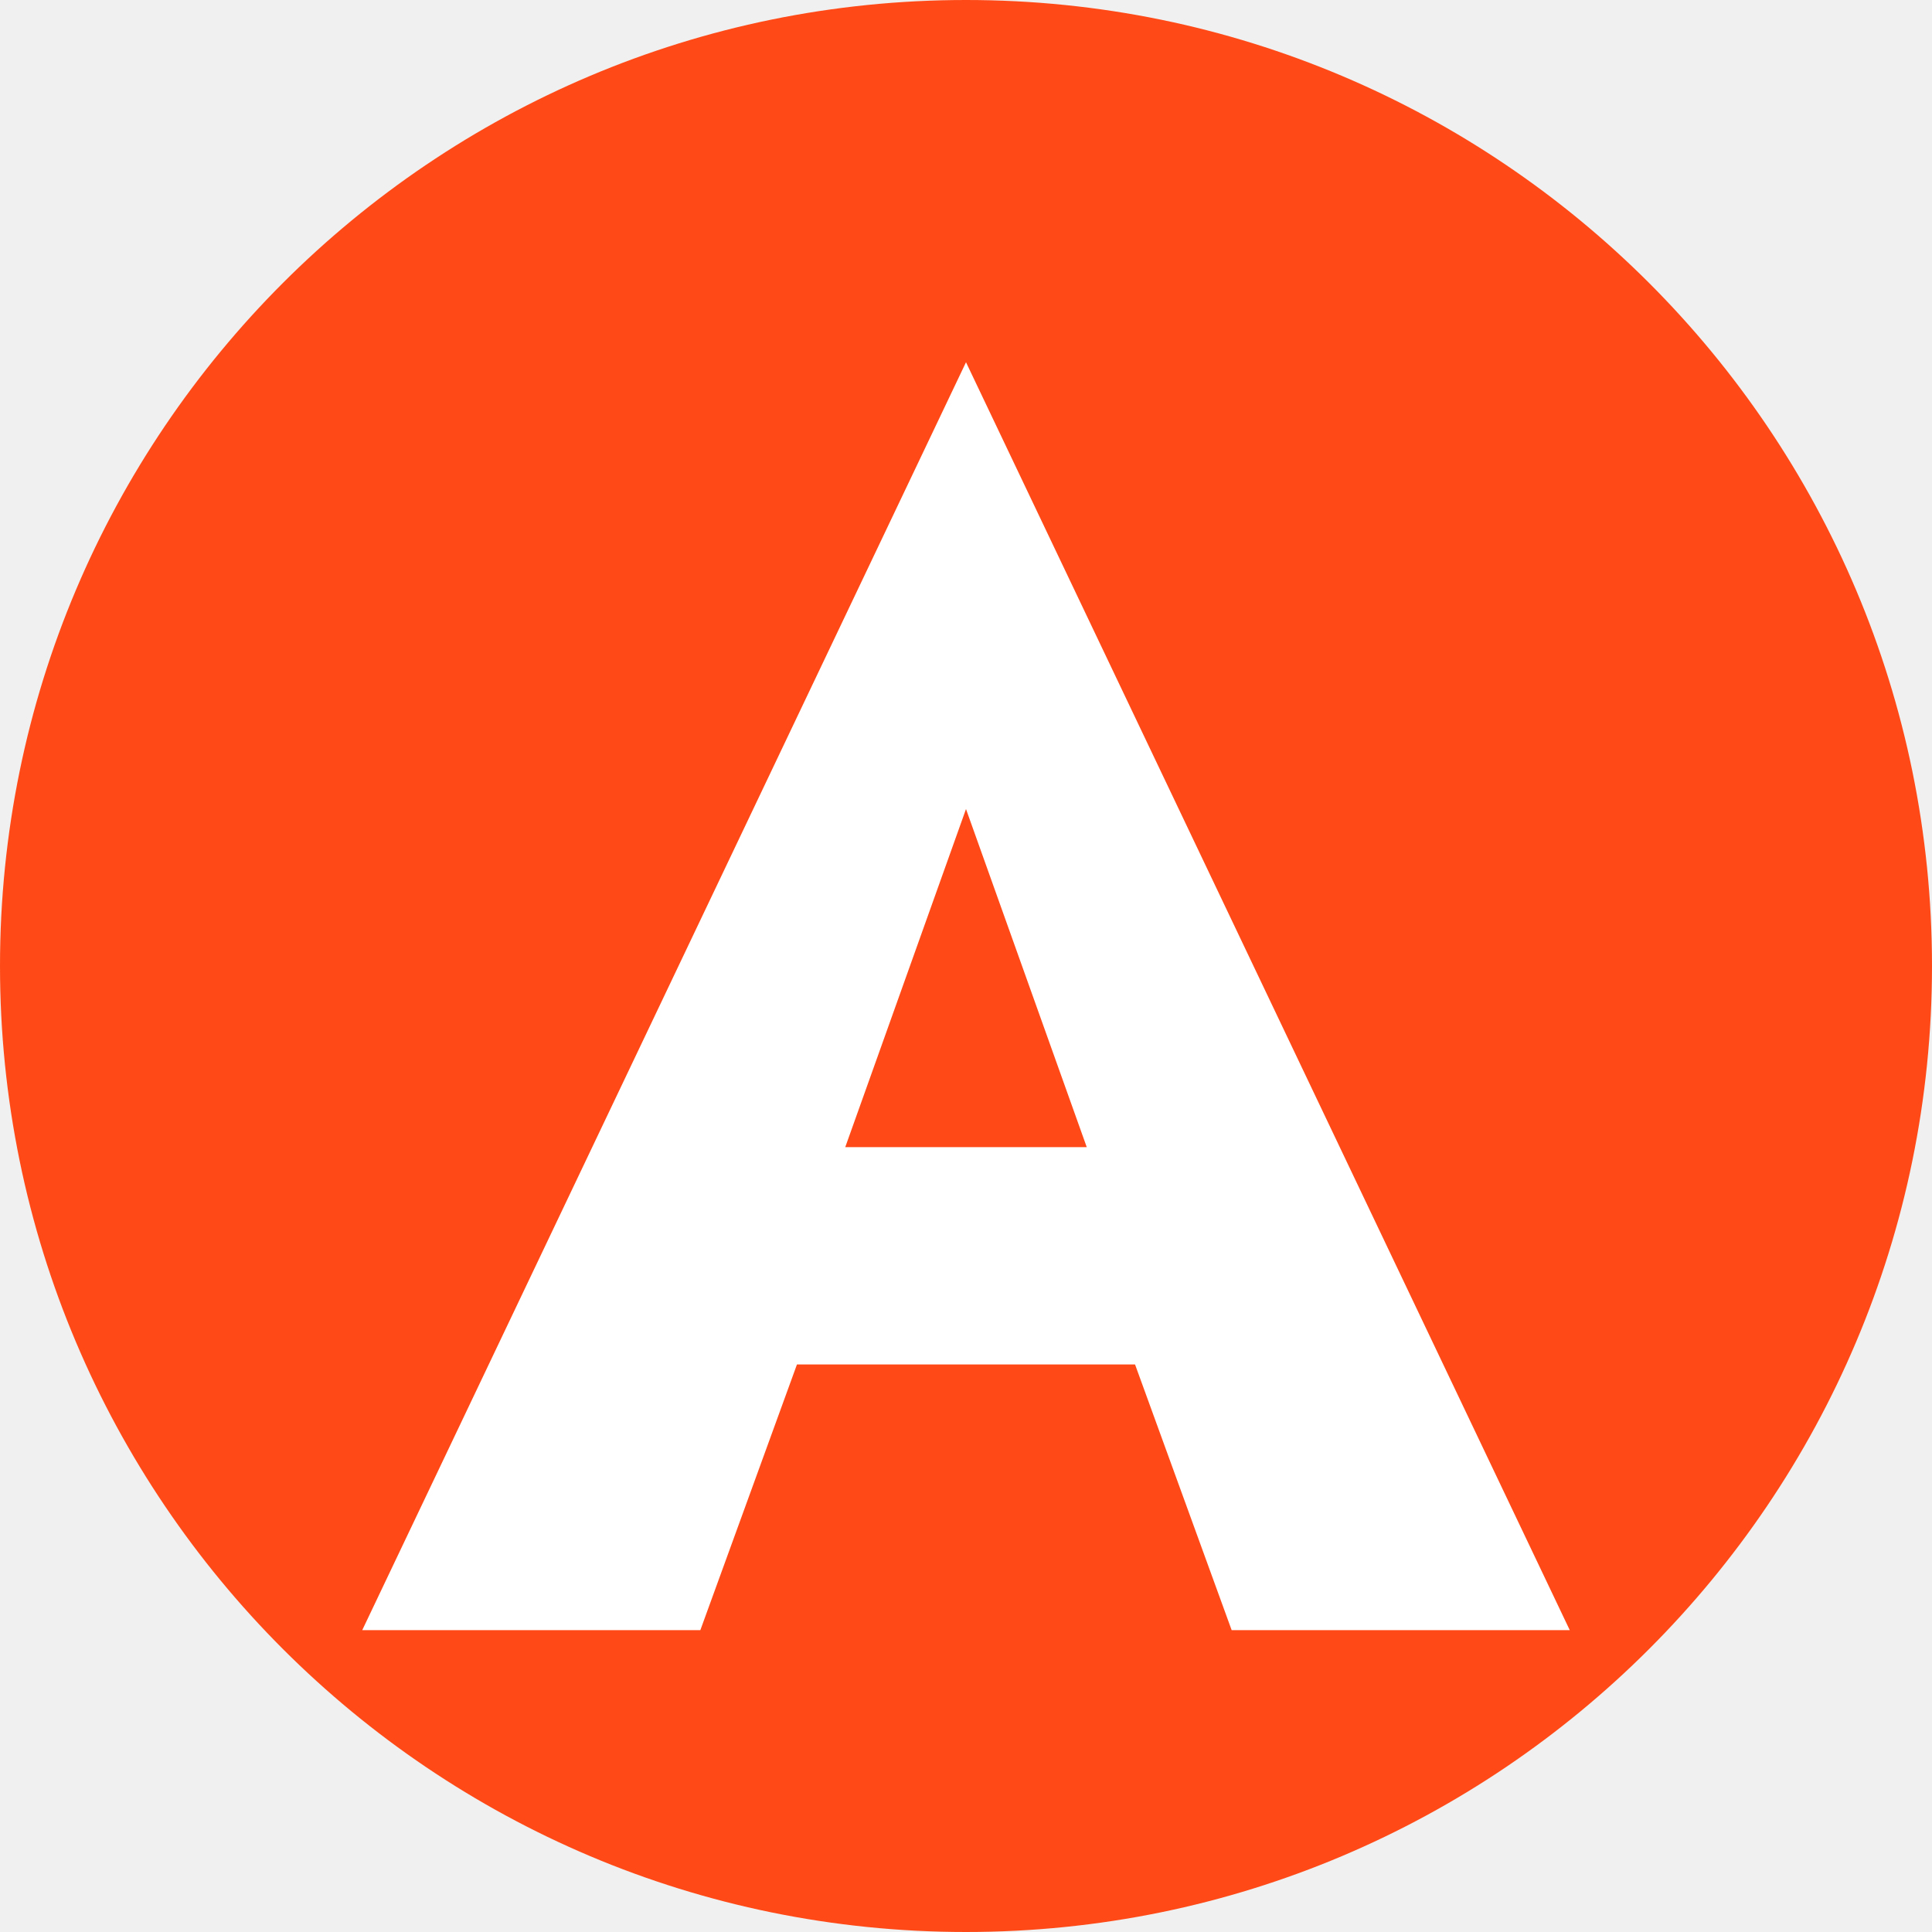
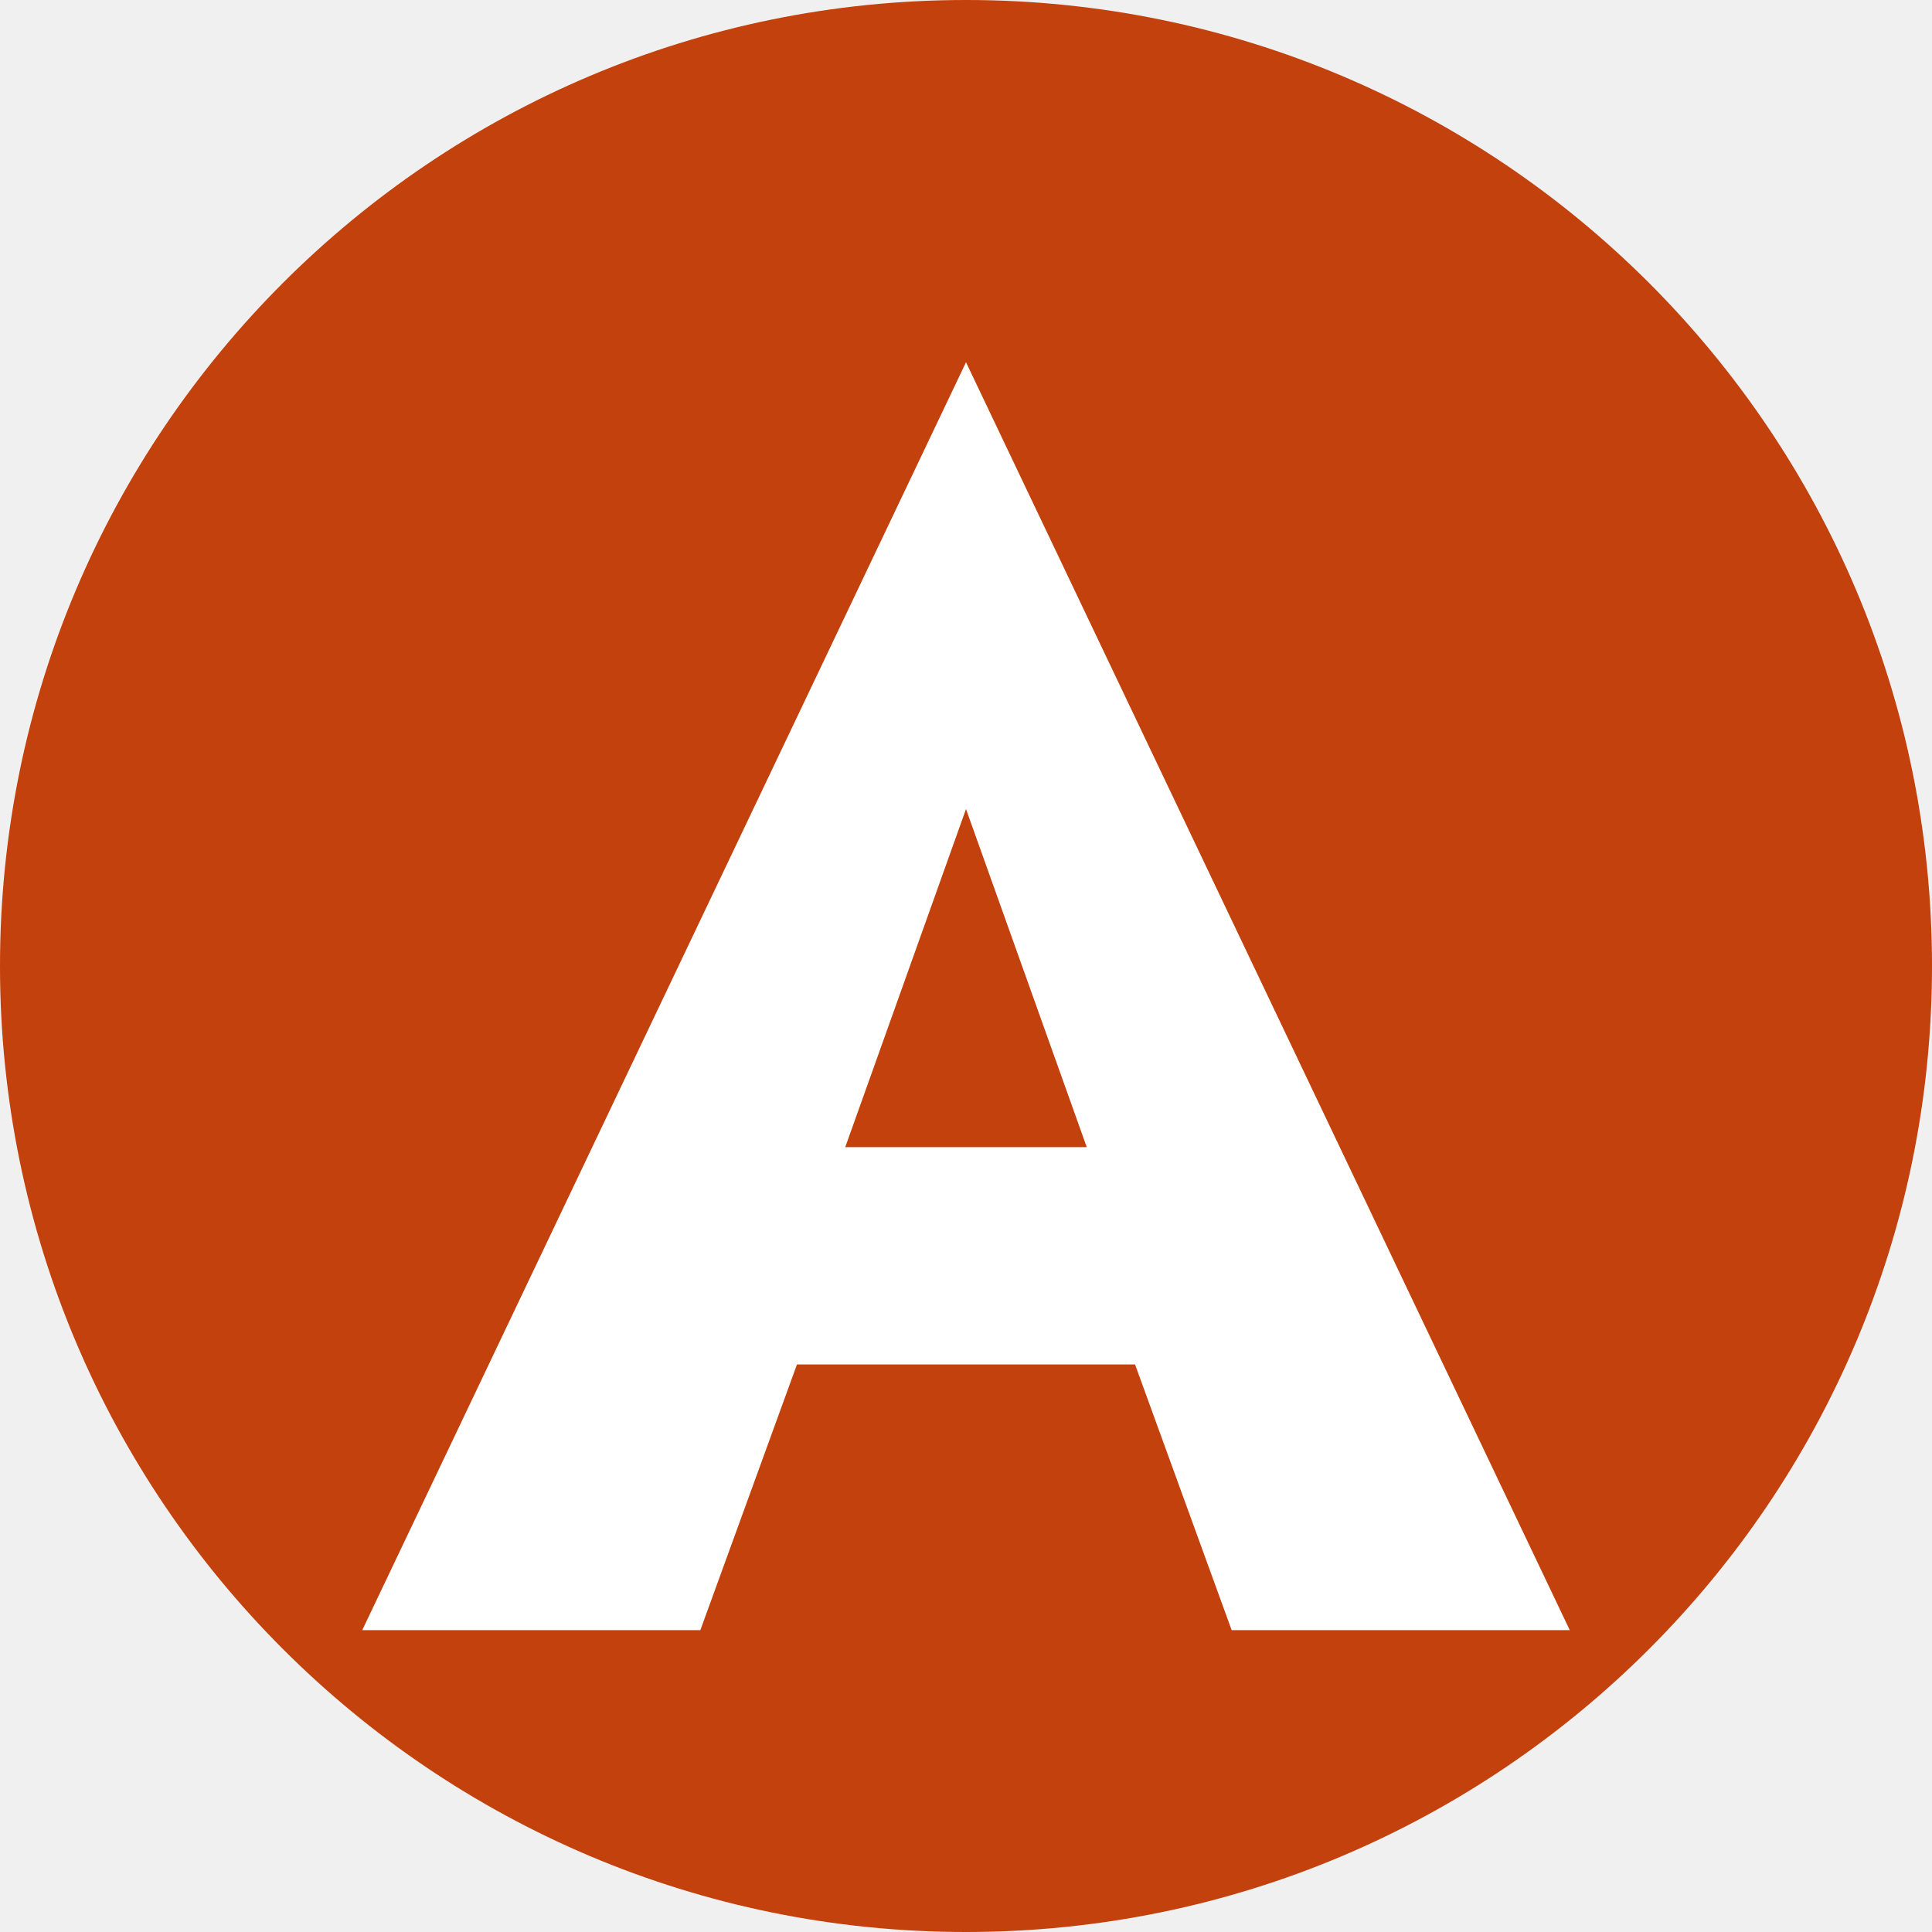
<svg xmlns="http://www.w3.org/2000/svg" width="32" height="32" viewBox="0 0 32 32">
-   <rect width="32" height="32" rx="16" fill="#FF4A17" />
+   <rect width="32" height="32" rx="16" fill="#c2410c" />
  <path fill="#ffffff" fill-rule="evenodd" d="M16 6 L26 27 L20.4 27 L18.8 22.6 L13.2 22.6 L11.6 27 L6 27 Z M16 13.4 L18 19 L14 19 Z" />
</svg>
